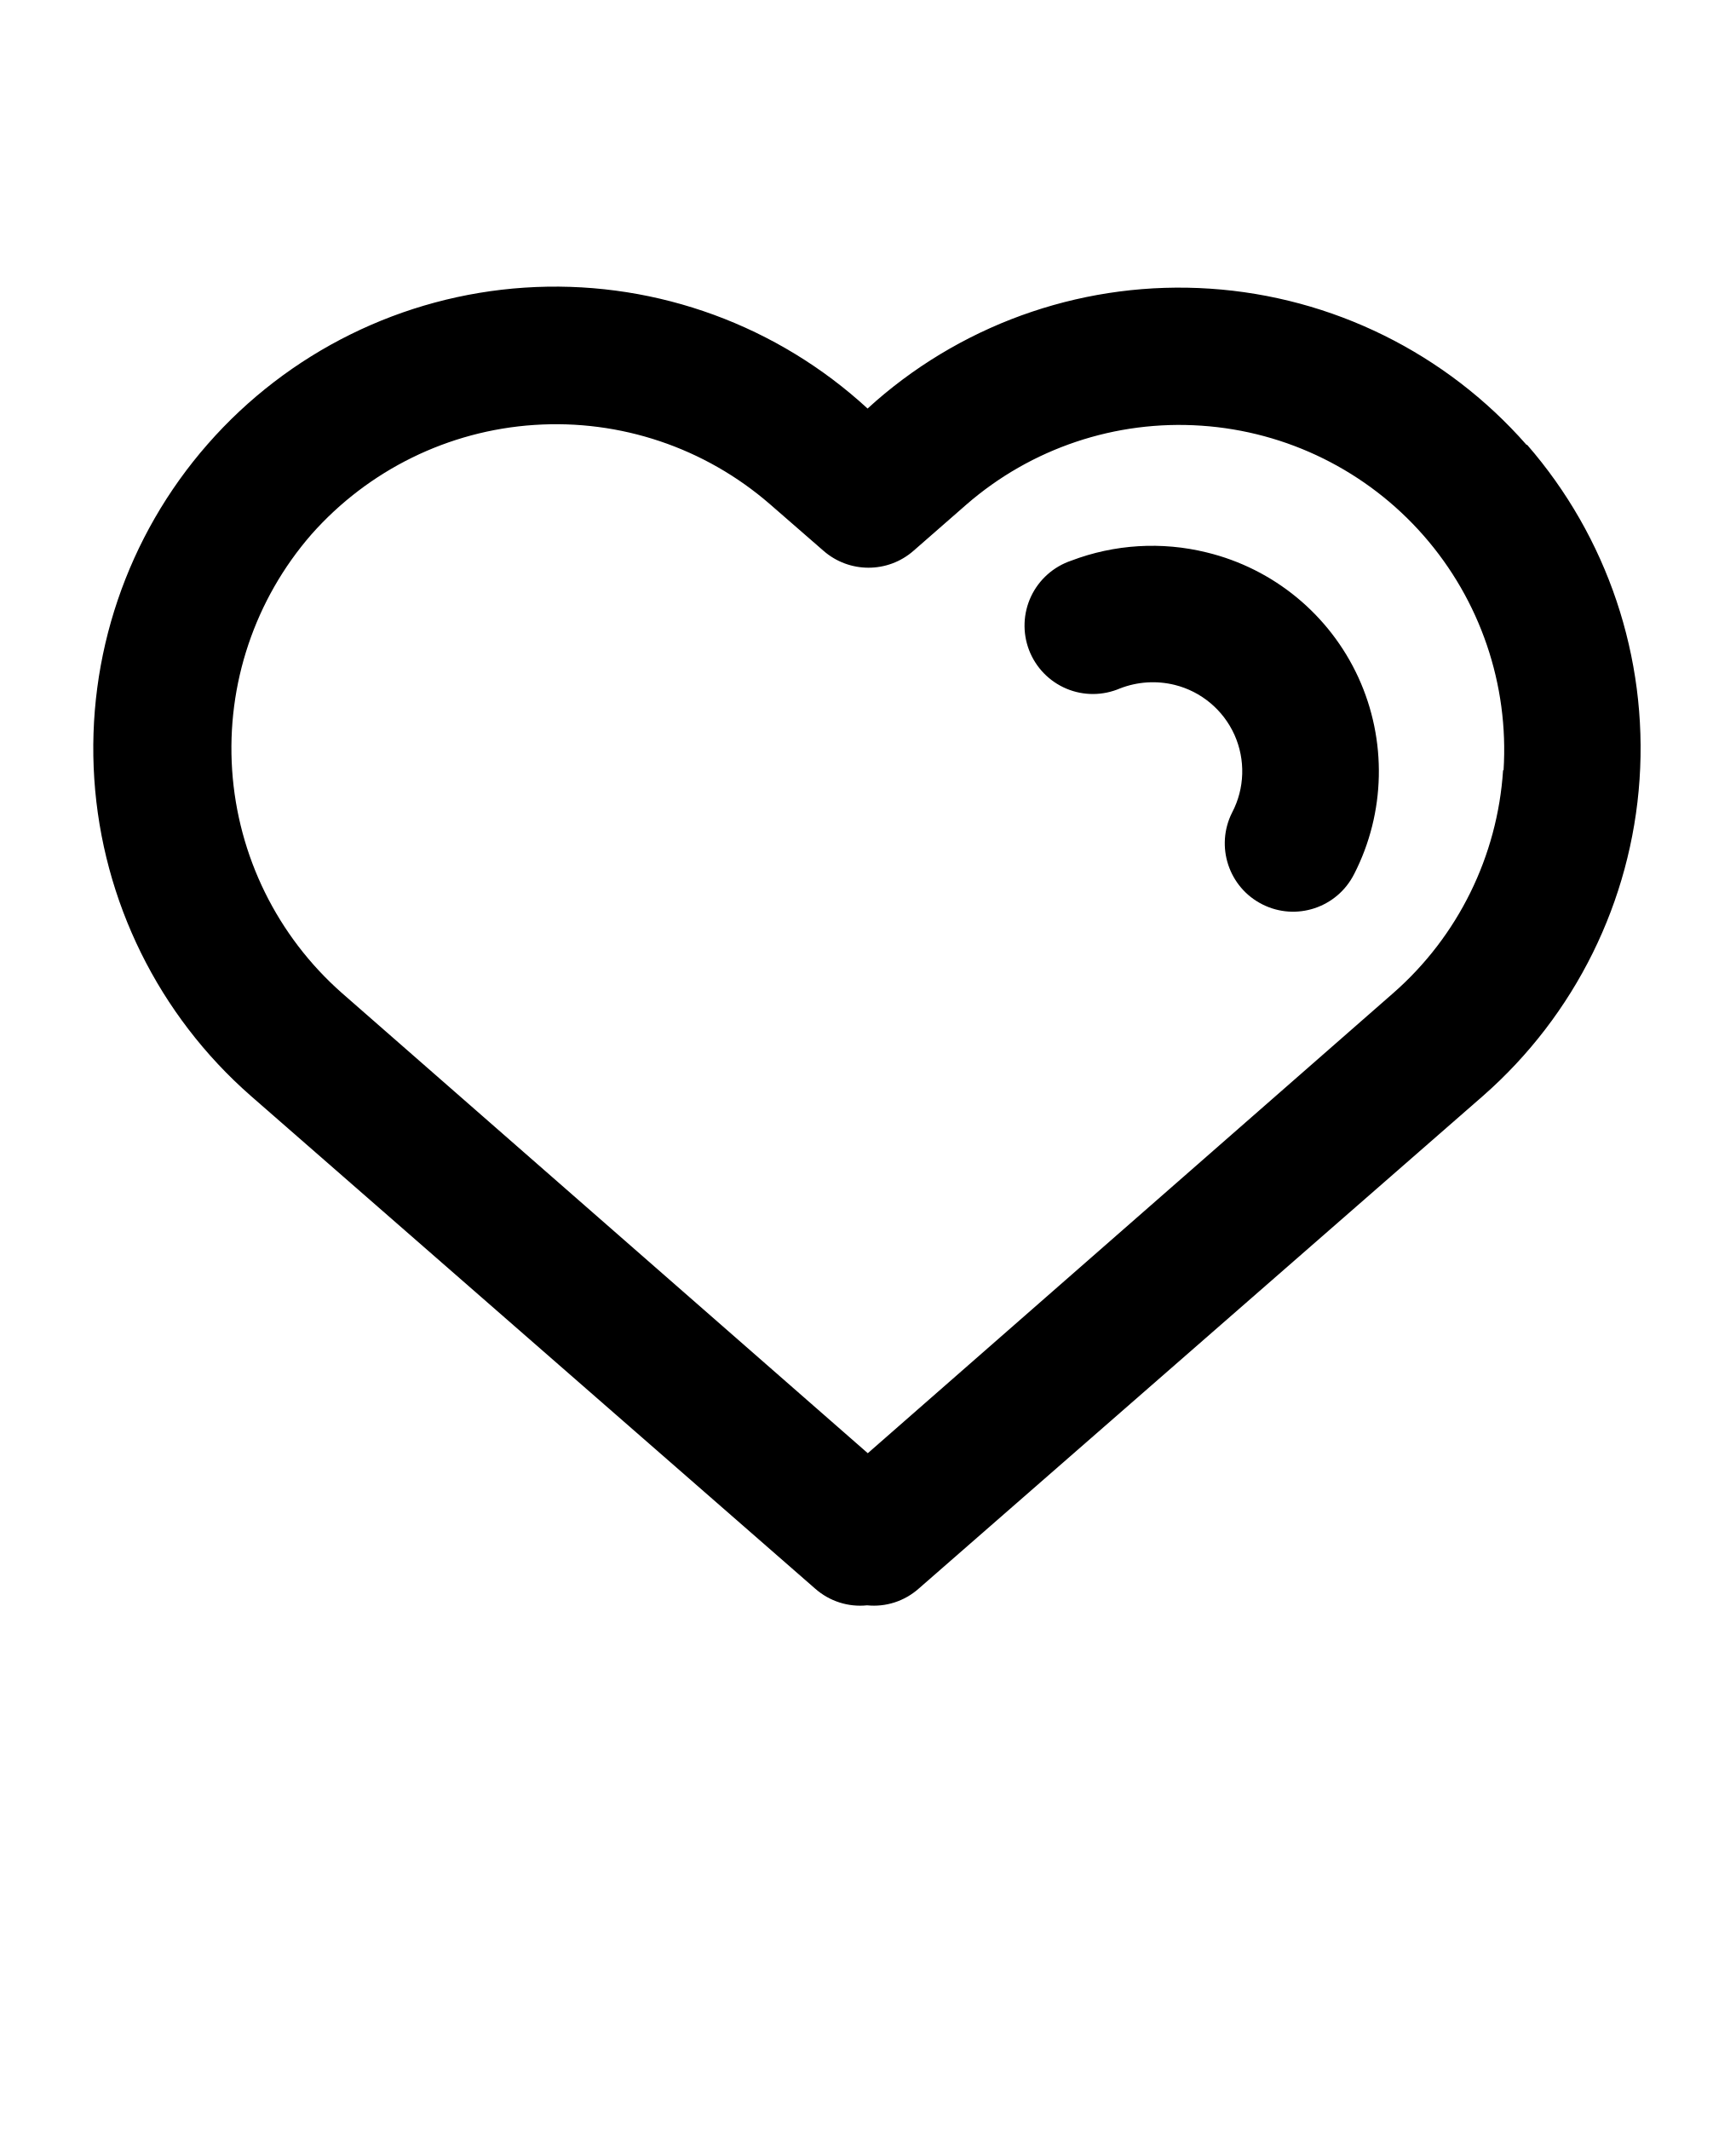
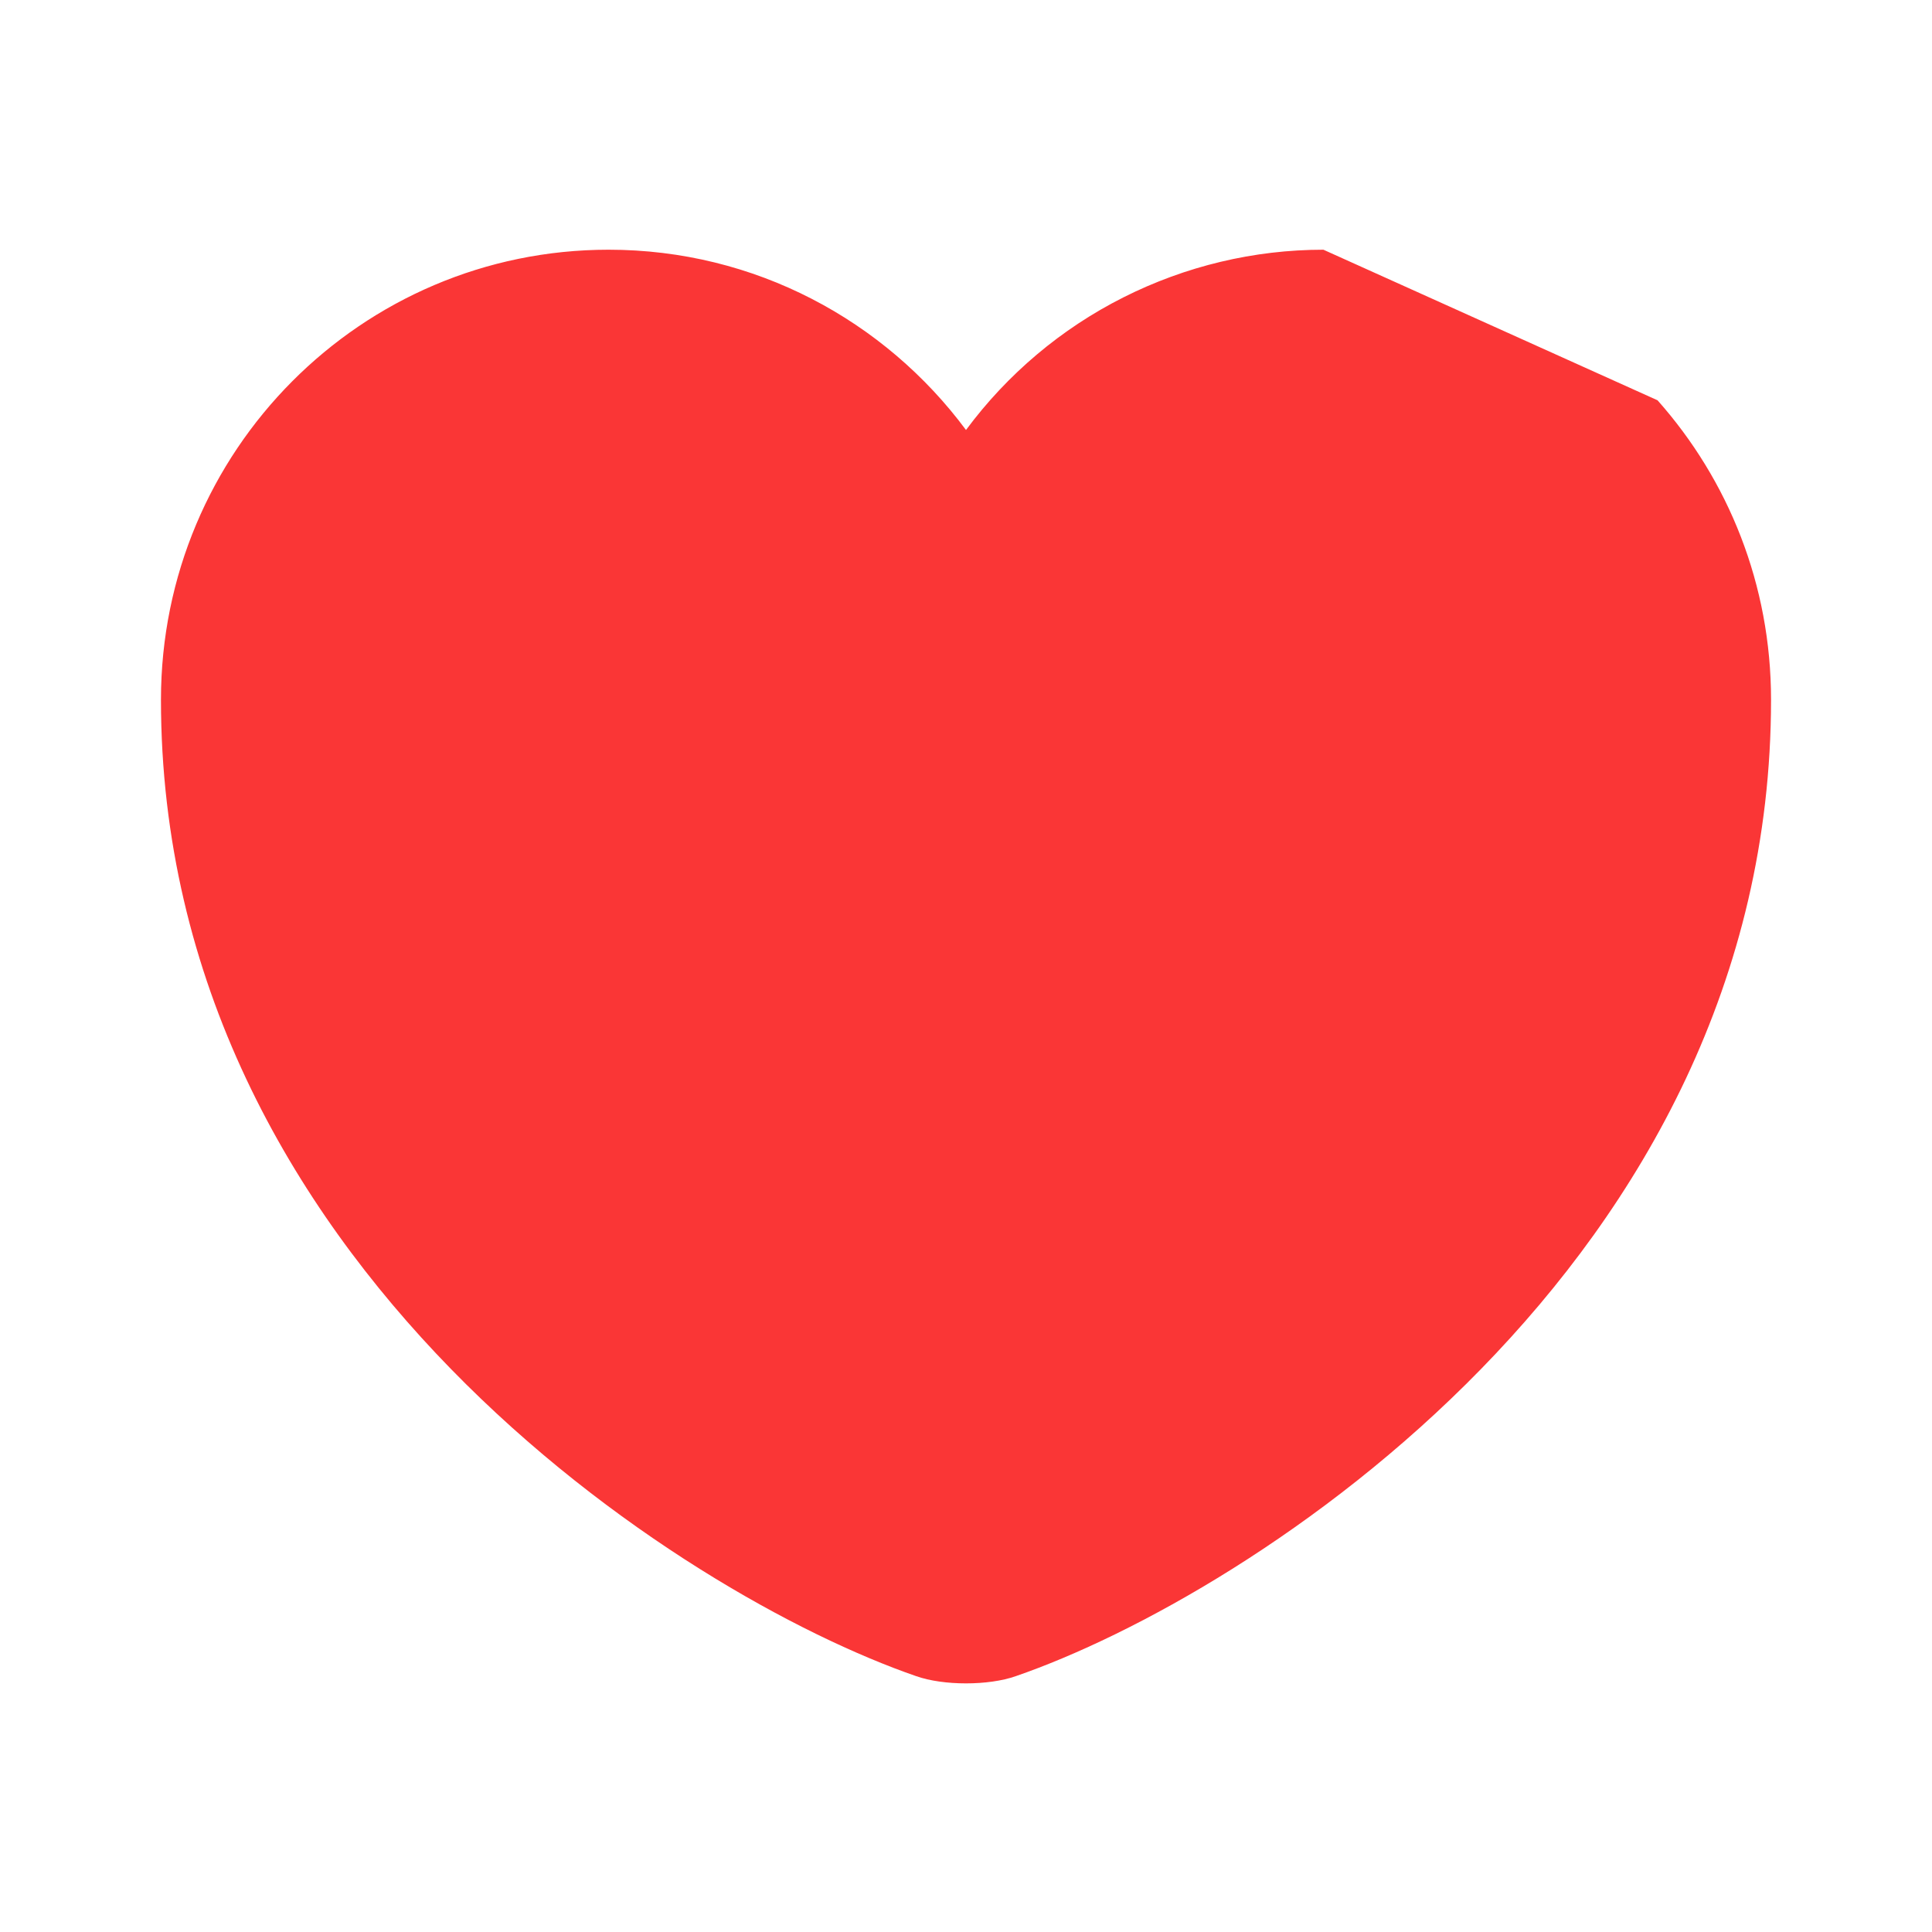
- <svg xmlns="http://www.w3.org/2000/svg" version="1.1" viewBox="-5.0 -10.0 110.0 135.0">
-   <path d="m91.809 18.191c5.09 5.848 7.652 13.473 7.129 21.207-0.523 7.731-4.09 14.941-9.918 20.055l-35.789 31.242c-0.895 0.789-2.074 1.172-3.262 1.051-1.195 0.125-2.383-0.258-3.285-1.051l-35.789-31.242c-5.84-5.117-9.406-12.344-9.918-20.09-0.512-7.746 2.074-15.379 7.191-21.215 5.117-5.84 12.344-9.406 20.09-9.918 7.746-0.512 15.375 2.074 21.215 7.191l0.527 0.473 0.527-0.473c5.844-5.082 13.465-7.644 21.191-7.125 7.727 0.516 14.938 4.074 20.051 9.895zm-10.965 27.207c-1.078 2.137-3.68 3-5.816 1.922-2.137-1.074-2.996-3.68-1.922-5.816 0.805-1.531 0.859-3.348 0.152-4.93-0.711-1.578-2.106-2.746-3.785-3.164-1.152-0.285-2.367-0.207-3.473 0.223-1.086 0.465-2.312 0.473-3.402 0.012-1.09-0.461-1.941-1.344-2.363-2.445-0.422-1.105-0.375-2.332 0.129-3.402 0.504-1.066 1.422-1.883 2.543-2.262 2.742-1.043 5.738-1.227 8.59-0.523 4.25 1.031 7.793 3.953 9.617 7.926 1.82 3.977 1.723 8.57-0.27 12.461zm9.473-6.578c0.344-5.434-1.48-10.781-5.07-14.875s-8.652-6.598-14.086-6.965c-5.43-0.371-10.789 1.426-14.898 5l-3.348 2.926c-1.633 1.434-4.078 1.434-5.715 0l-3.398-2.957c-4.121-3.574-9.484-5.379-14.93-5.016-5.441 0.359-10.52 2.856-14.133 6.941-3.582 4.117-5.387 9.484-5.023 14.93 0.363 5.445 2.863 10.523 6.957 14.133l33.34 29.168 33.316-29.168c4.102-3.594 6.602-8.676 6.957-14.117z" />
+ <svg xmlns="http://www.w3.org/2000/svg" width="16" height="16" viewBox="0 0 16 16" fill="none">
+   <path d="M13.727 3.315C14.313 3.975 14.667 4.841 14.667 5.795C14.667 10.461 10.347 13.214 8.413 13.881C8.187 13.961 7.813 13.961 7.587 13.881C5.653 13.214 1.333 10.461 1.333 5.795C1.333 3.735 2.993 2.068 5.04 2.068C6.253 2.068 7.327 2.655 8 3.561C8.343 3.098 8.789 2.722 9.303 2.463C9.817 2.204 10.384 2.068 10.96 2.068" fill="#FA3636" />
</svg>
